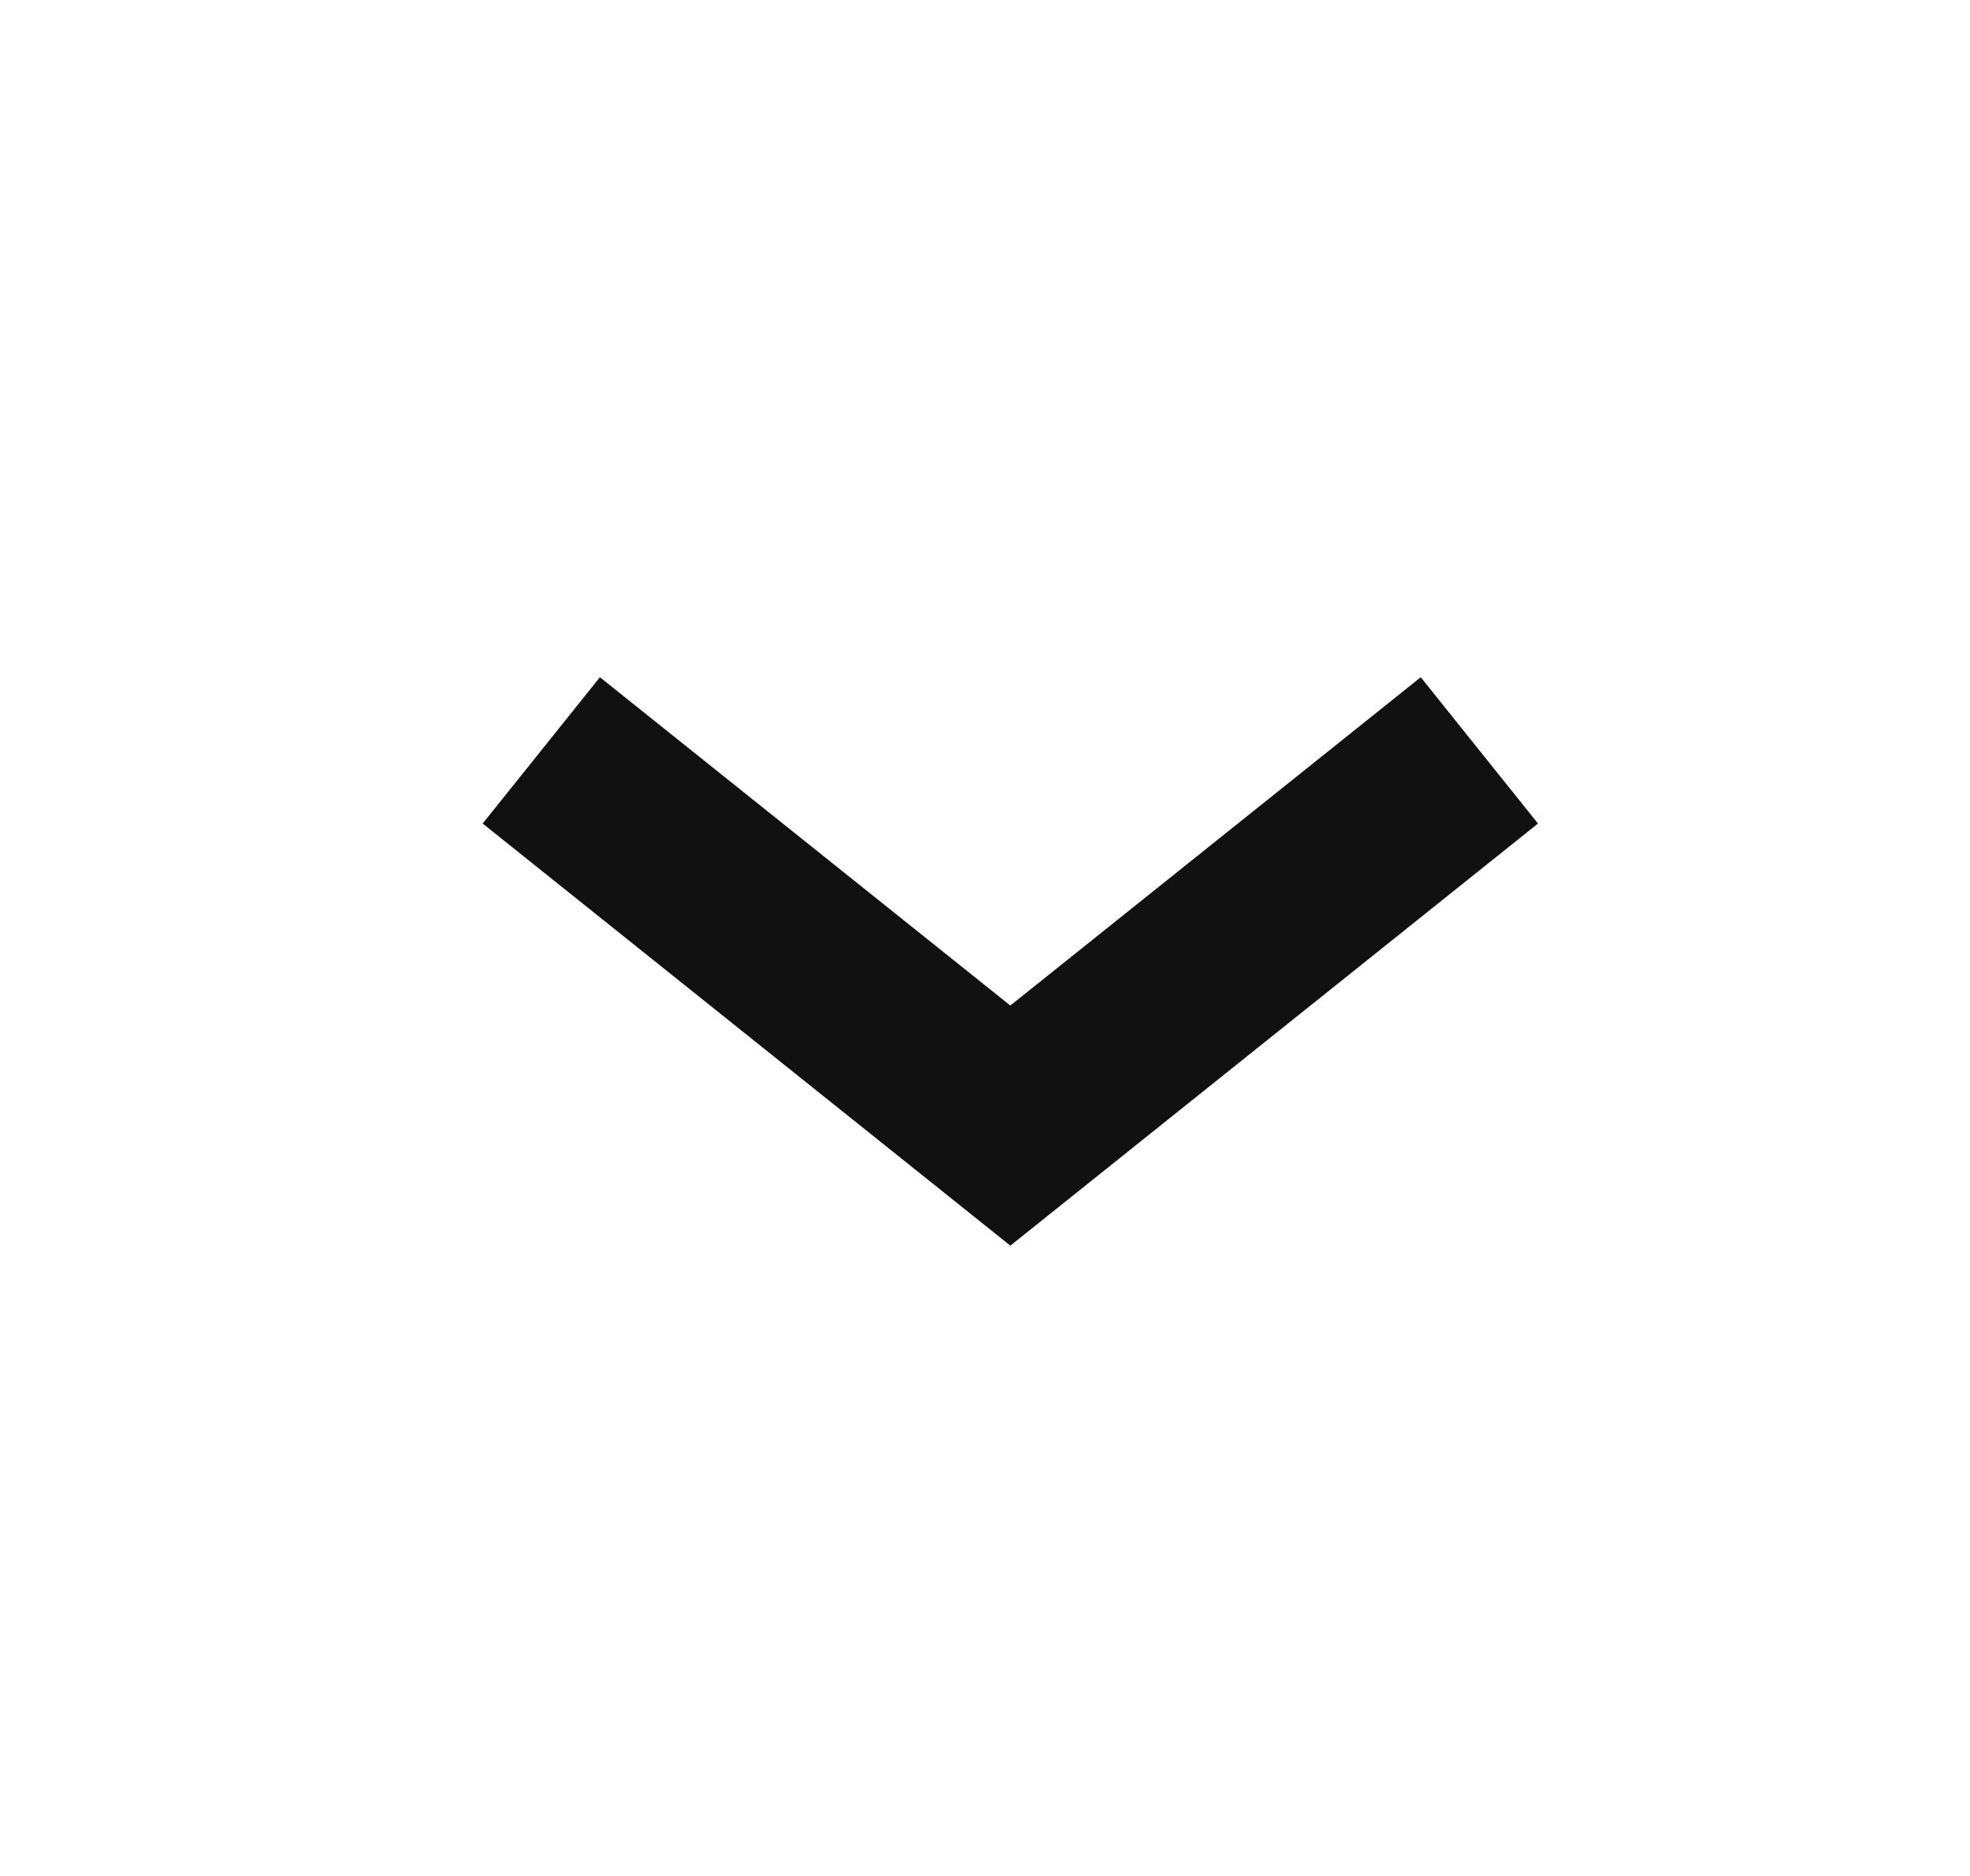
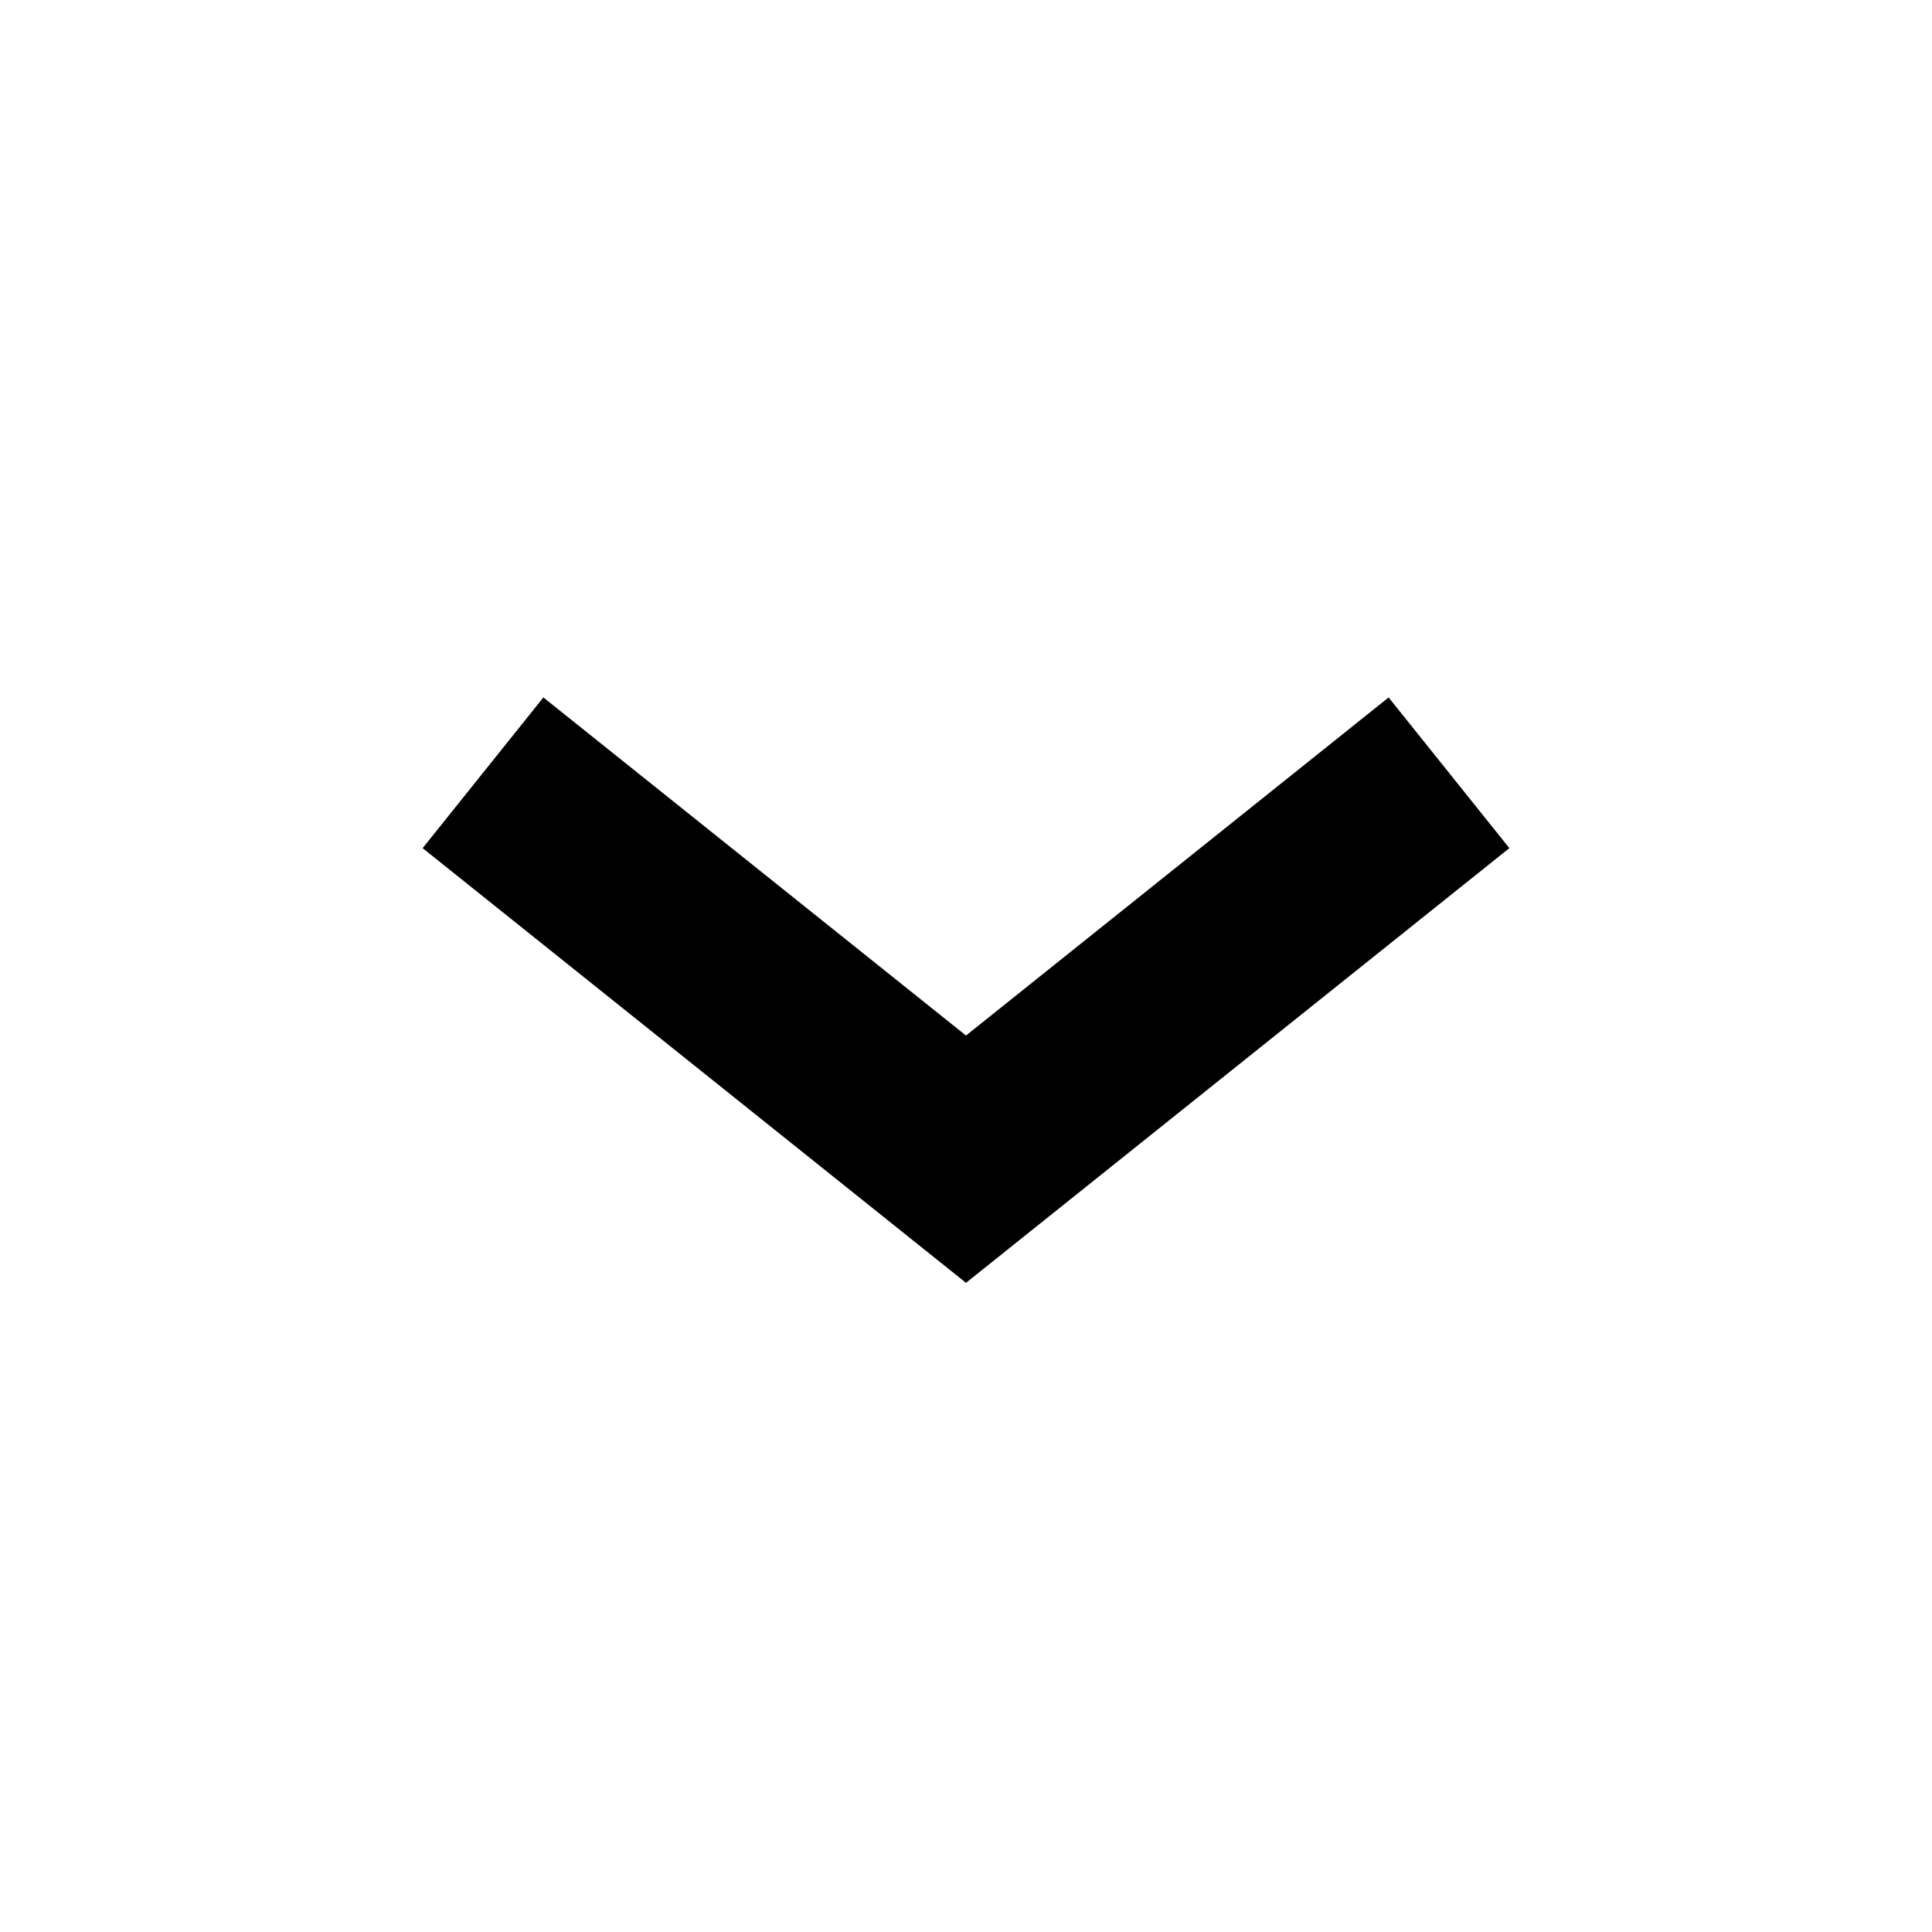
- <svg xmlns="http://www.w3.org/2000/svg" width="21" height="20" viewBox="0 0 21 20" fill="none">
-   <path fill-rule="evenodd" clip-rule="evenodd" d="M5.145 8.78L6.395 7.22L10.77 10.72L15.145 7.22L16.395 8.78L10.77 13.28L5.145 8.78Z" fill="#111111" />
+ <svg xmlns="http://www.w3.org/2000/svg" width="20" height="20" fill="currentColor" viewBox="0 0 20 20" class="sc-kCvKRn gqAcLV sc-erIdjD NkFQJ" color="currentColor" role="img">
+   <path fill-rule="evenodd" clip-rule="evenodd" d="M4.375 8.78l1.25-1.56L10 10.72l4.375-3.5 1.25 1.56L10 13.28l-5.625-4.5z" />
</svg>
